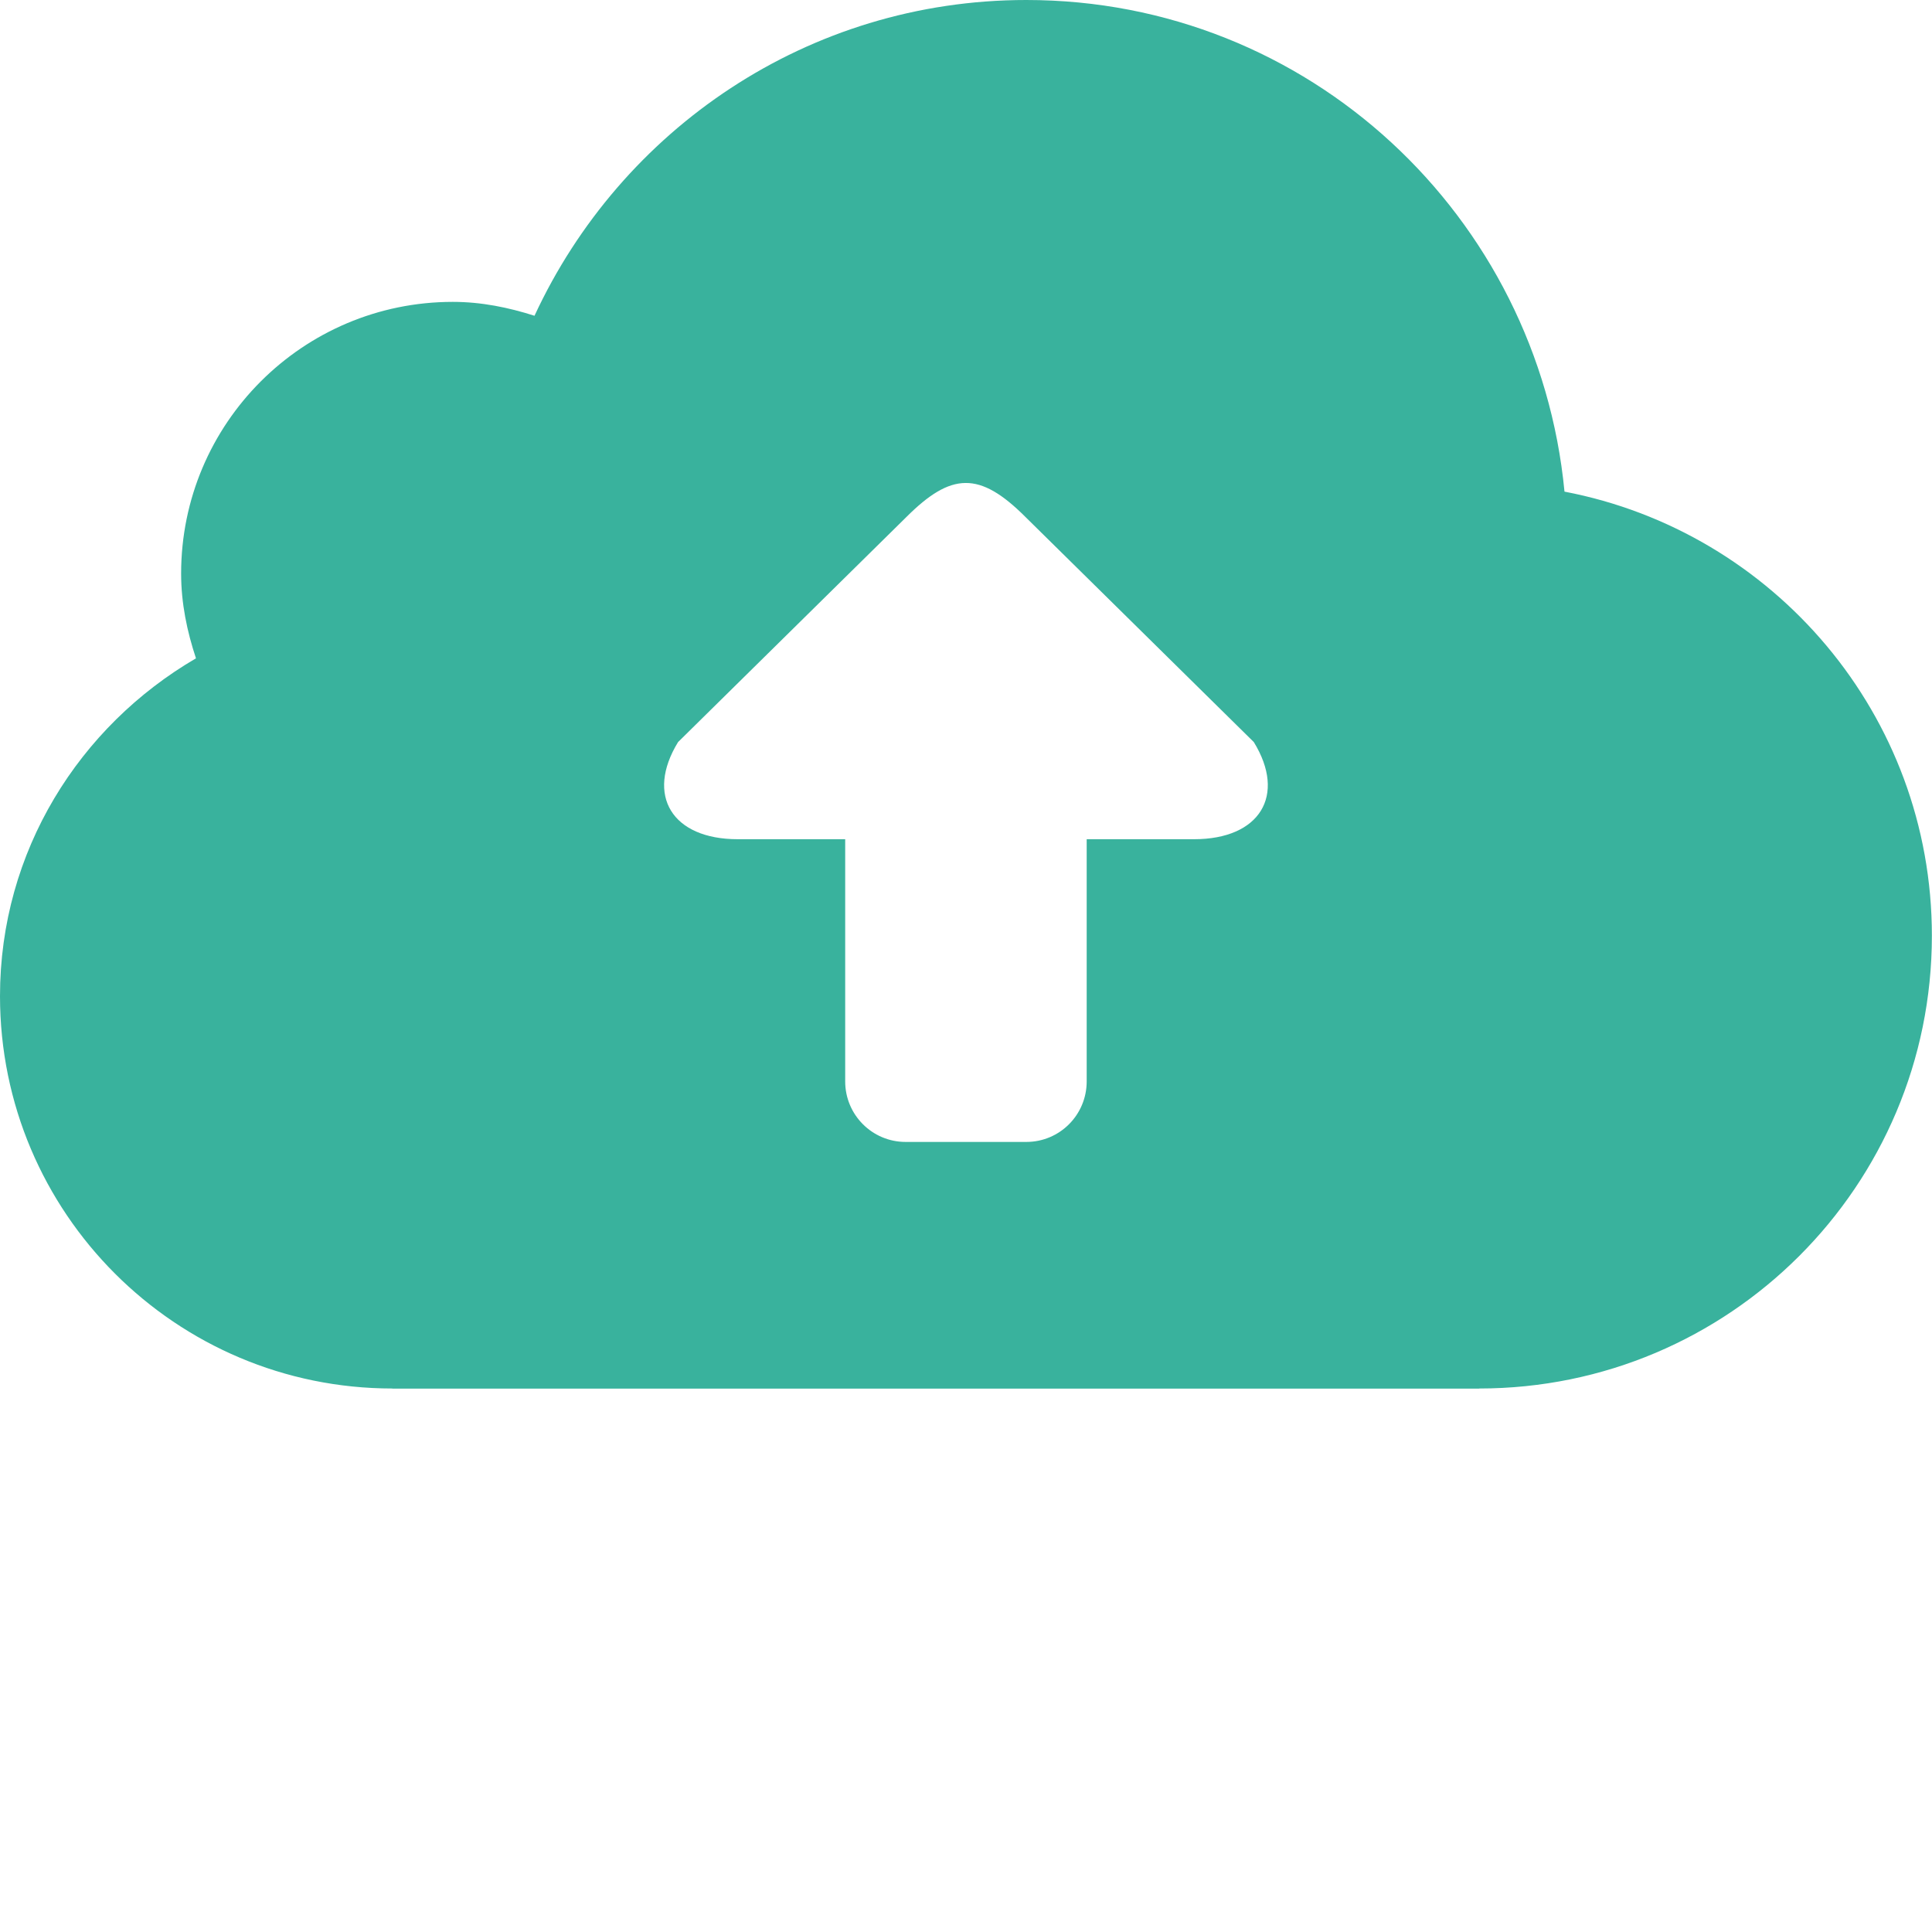
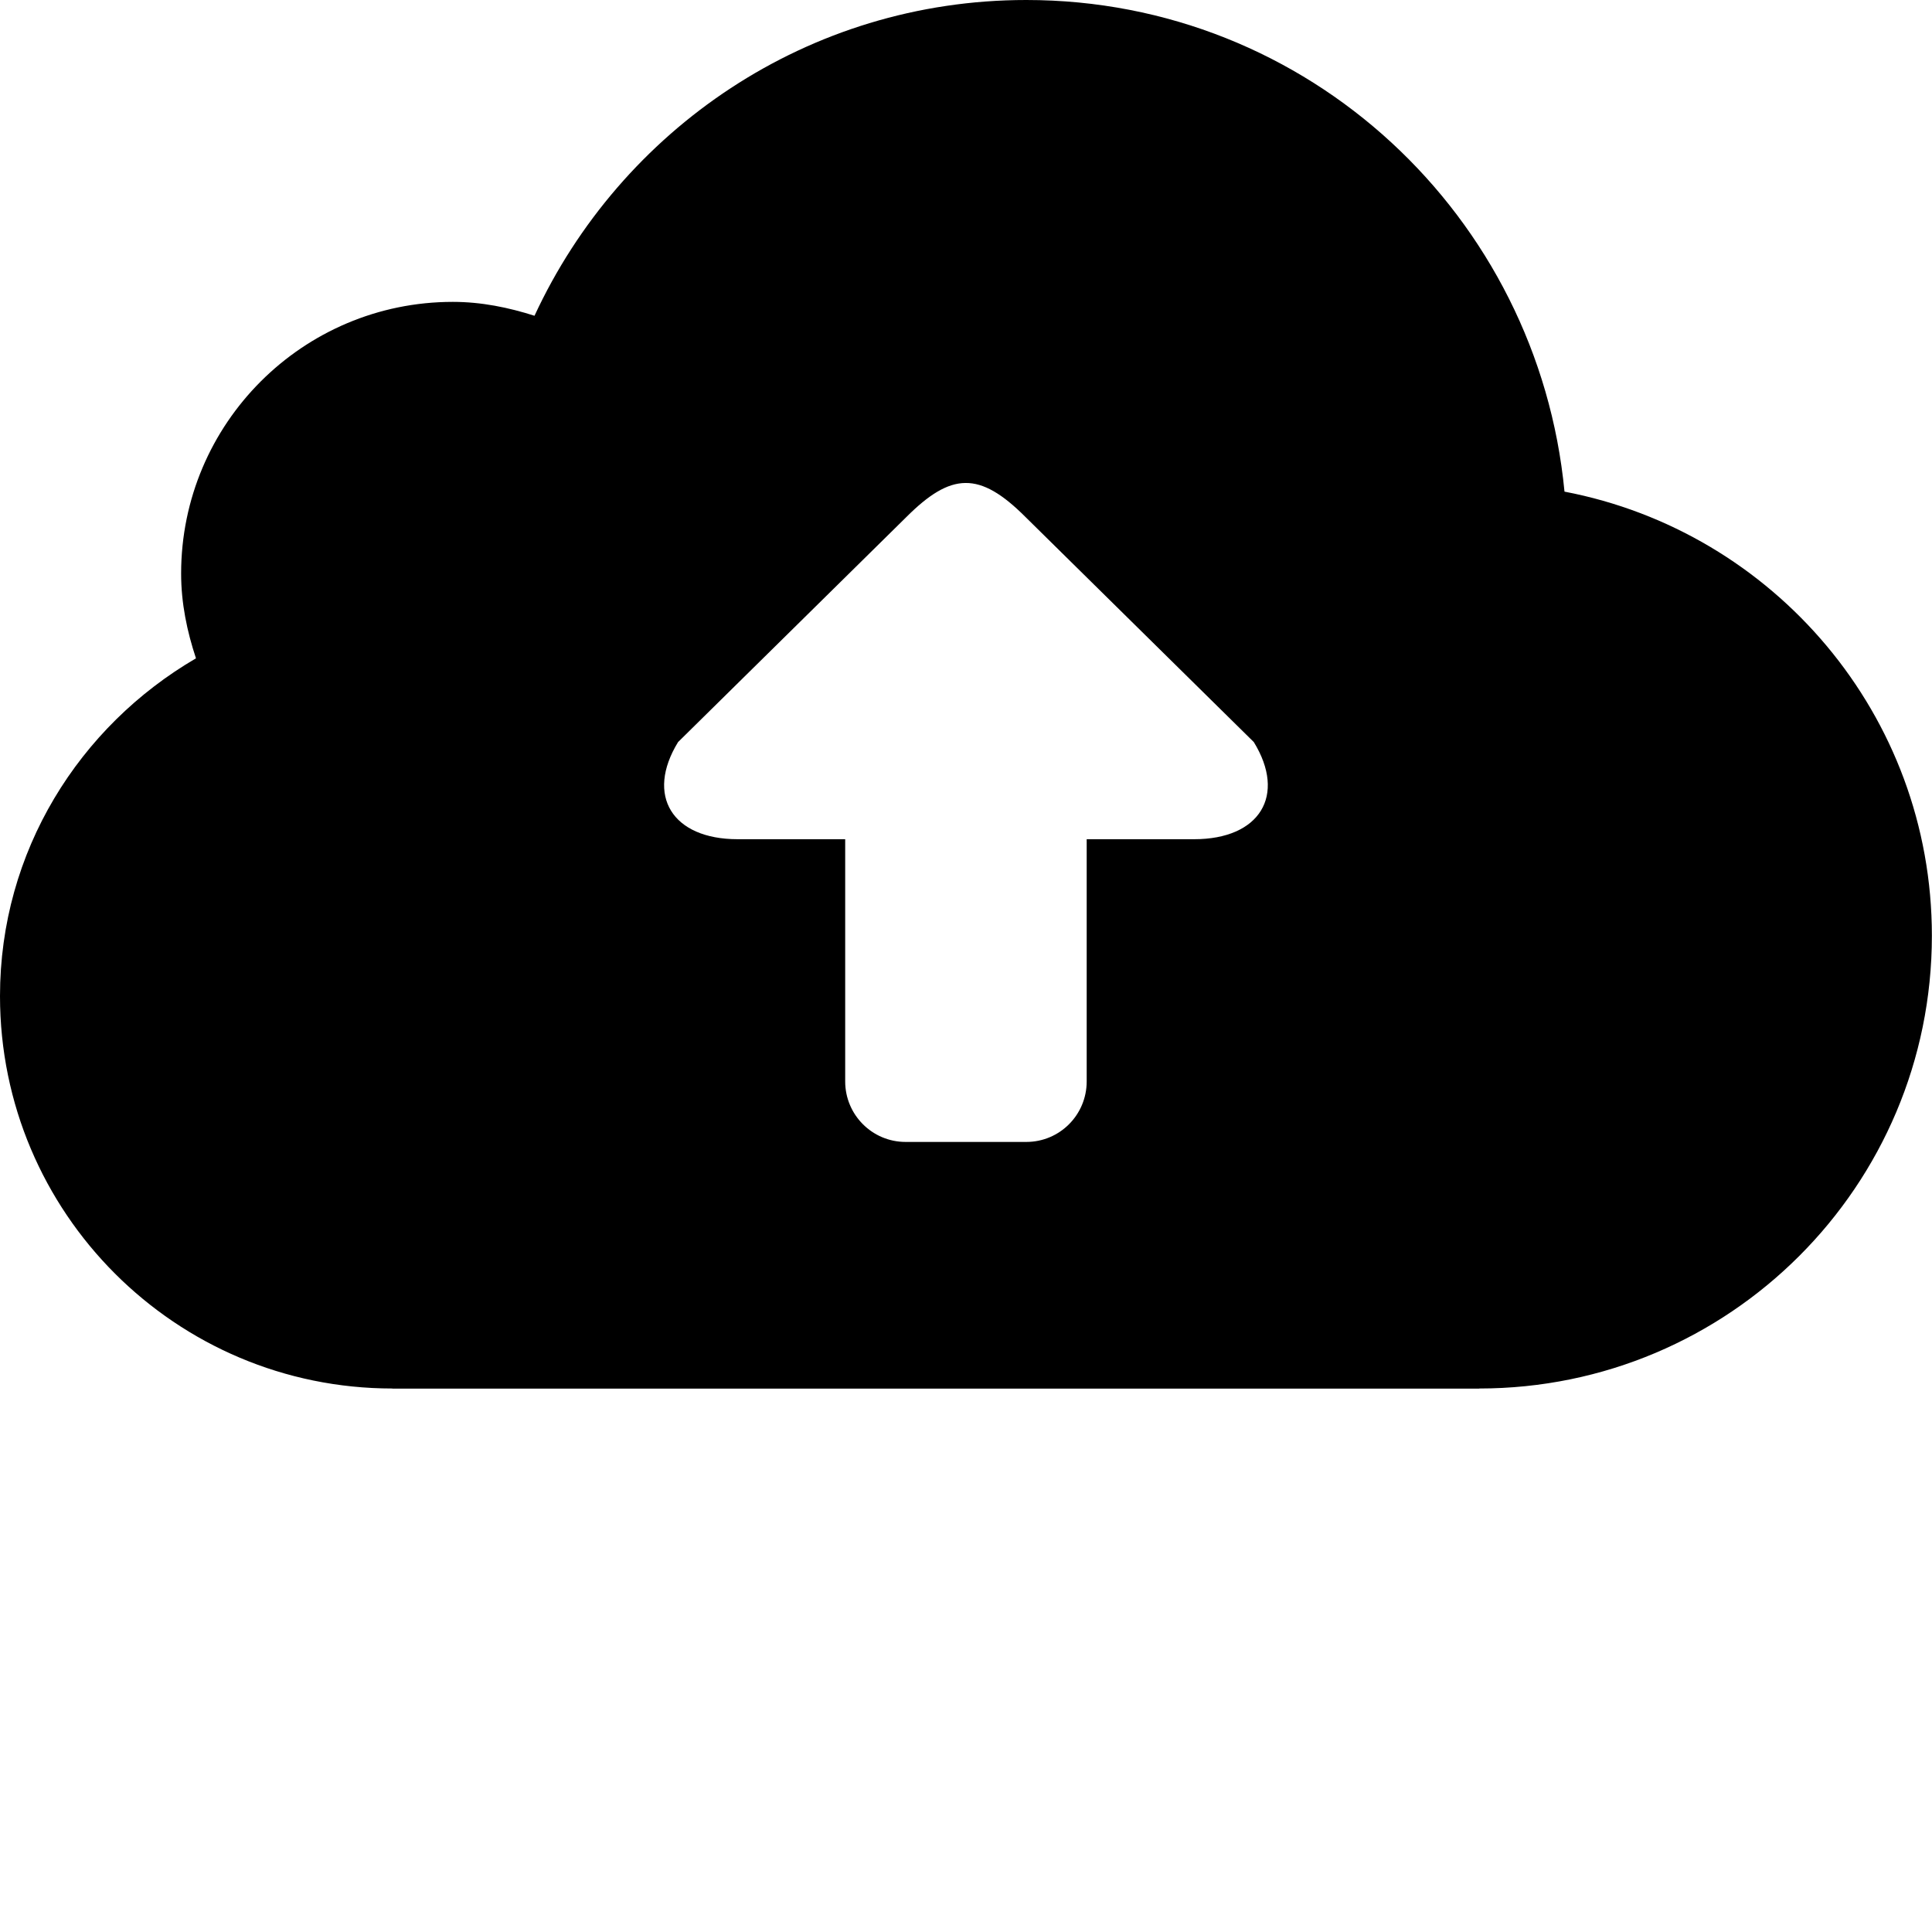
<svg xmlns="http://www.w3.org/2000/svg" version="1.1" viewBox="0 0 32 32">
  <g id="cloud-up">
-     <path fill="#39B29D" d="M25.913 8.143c-.438-4.563-4.237-8.143-8.914-8.143-3.619 0-6.718 2.148-8.146 5.23-.43-.137-.878-.23-1.353-.23-2.485 0-4.5 2.016-4.5 4.5 0 .494.099.961.246 1.404-1.933 1.127-3.246 3.196-3.246 5.594 0 3.59 2.91 6.5 6.5 6.5v.002h17.999v-.002c4.144 0 7.499-3.357 7.499-7.5 0-3.656-2.62-6.693-6.085-7.355zm-6.134 5.757h-1.78v4.012c0 .553-.446 1.002-1 1.002h-2c-.552 0-1-.449-1-1.002v-4.012h-1.781c-1.086 0-1.529-.725-.987-1.609l3.781-3.727c.741-.74 1.21-.765 1.974 0l3.781 3.727c.544.885.098 1.609-.988 1.609z" />
+     <path d="M25.913 8.143c-.438-4.563-4.237-8.143-8.914-8.143-3.619 0-6.718 2.148-8.146 5.23-.43-.137-.878-.23-1.353-.23-2.485 0-4.5 2.016-4.5 4.5 0 .494.099.961.246 1.404-1.933 1.127-3.246 3.196-3.246 5.594 0 3.59 2.91 6.5 6.5 6.5v.002h17.999v-.002c4.144 0 7.499-3.357 7.499-7.5 0-3.656-2.62-6.693-6.085-7.355zm-6.134 5.757h-1.78v4.012c0 .553-.446 1.002-1 1.002h-2c-.552 0-1-.449-1-1.002v-4.012h-1.781c-1.086 0-1.529-.725-.987-1.609l3.781-3.727c.741-.74 1.21-.765 1.974 0l3.781 3.727c.544.885.098 1.609-.988 1.609z" />
  </g>
</svg>
